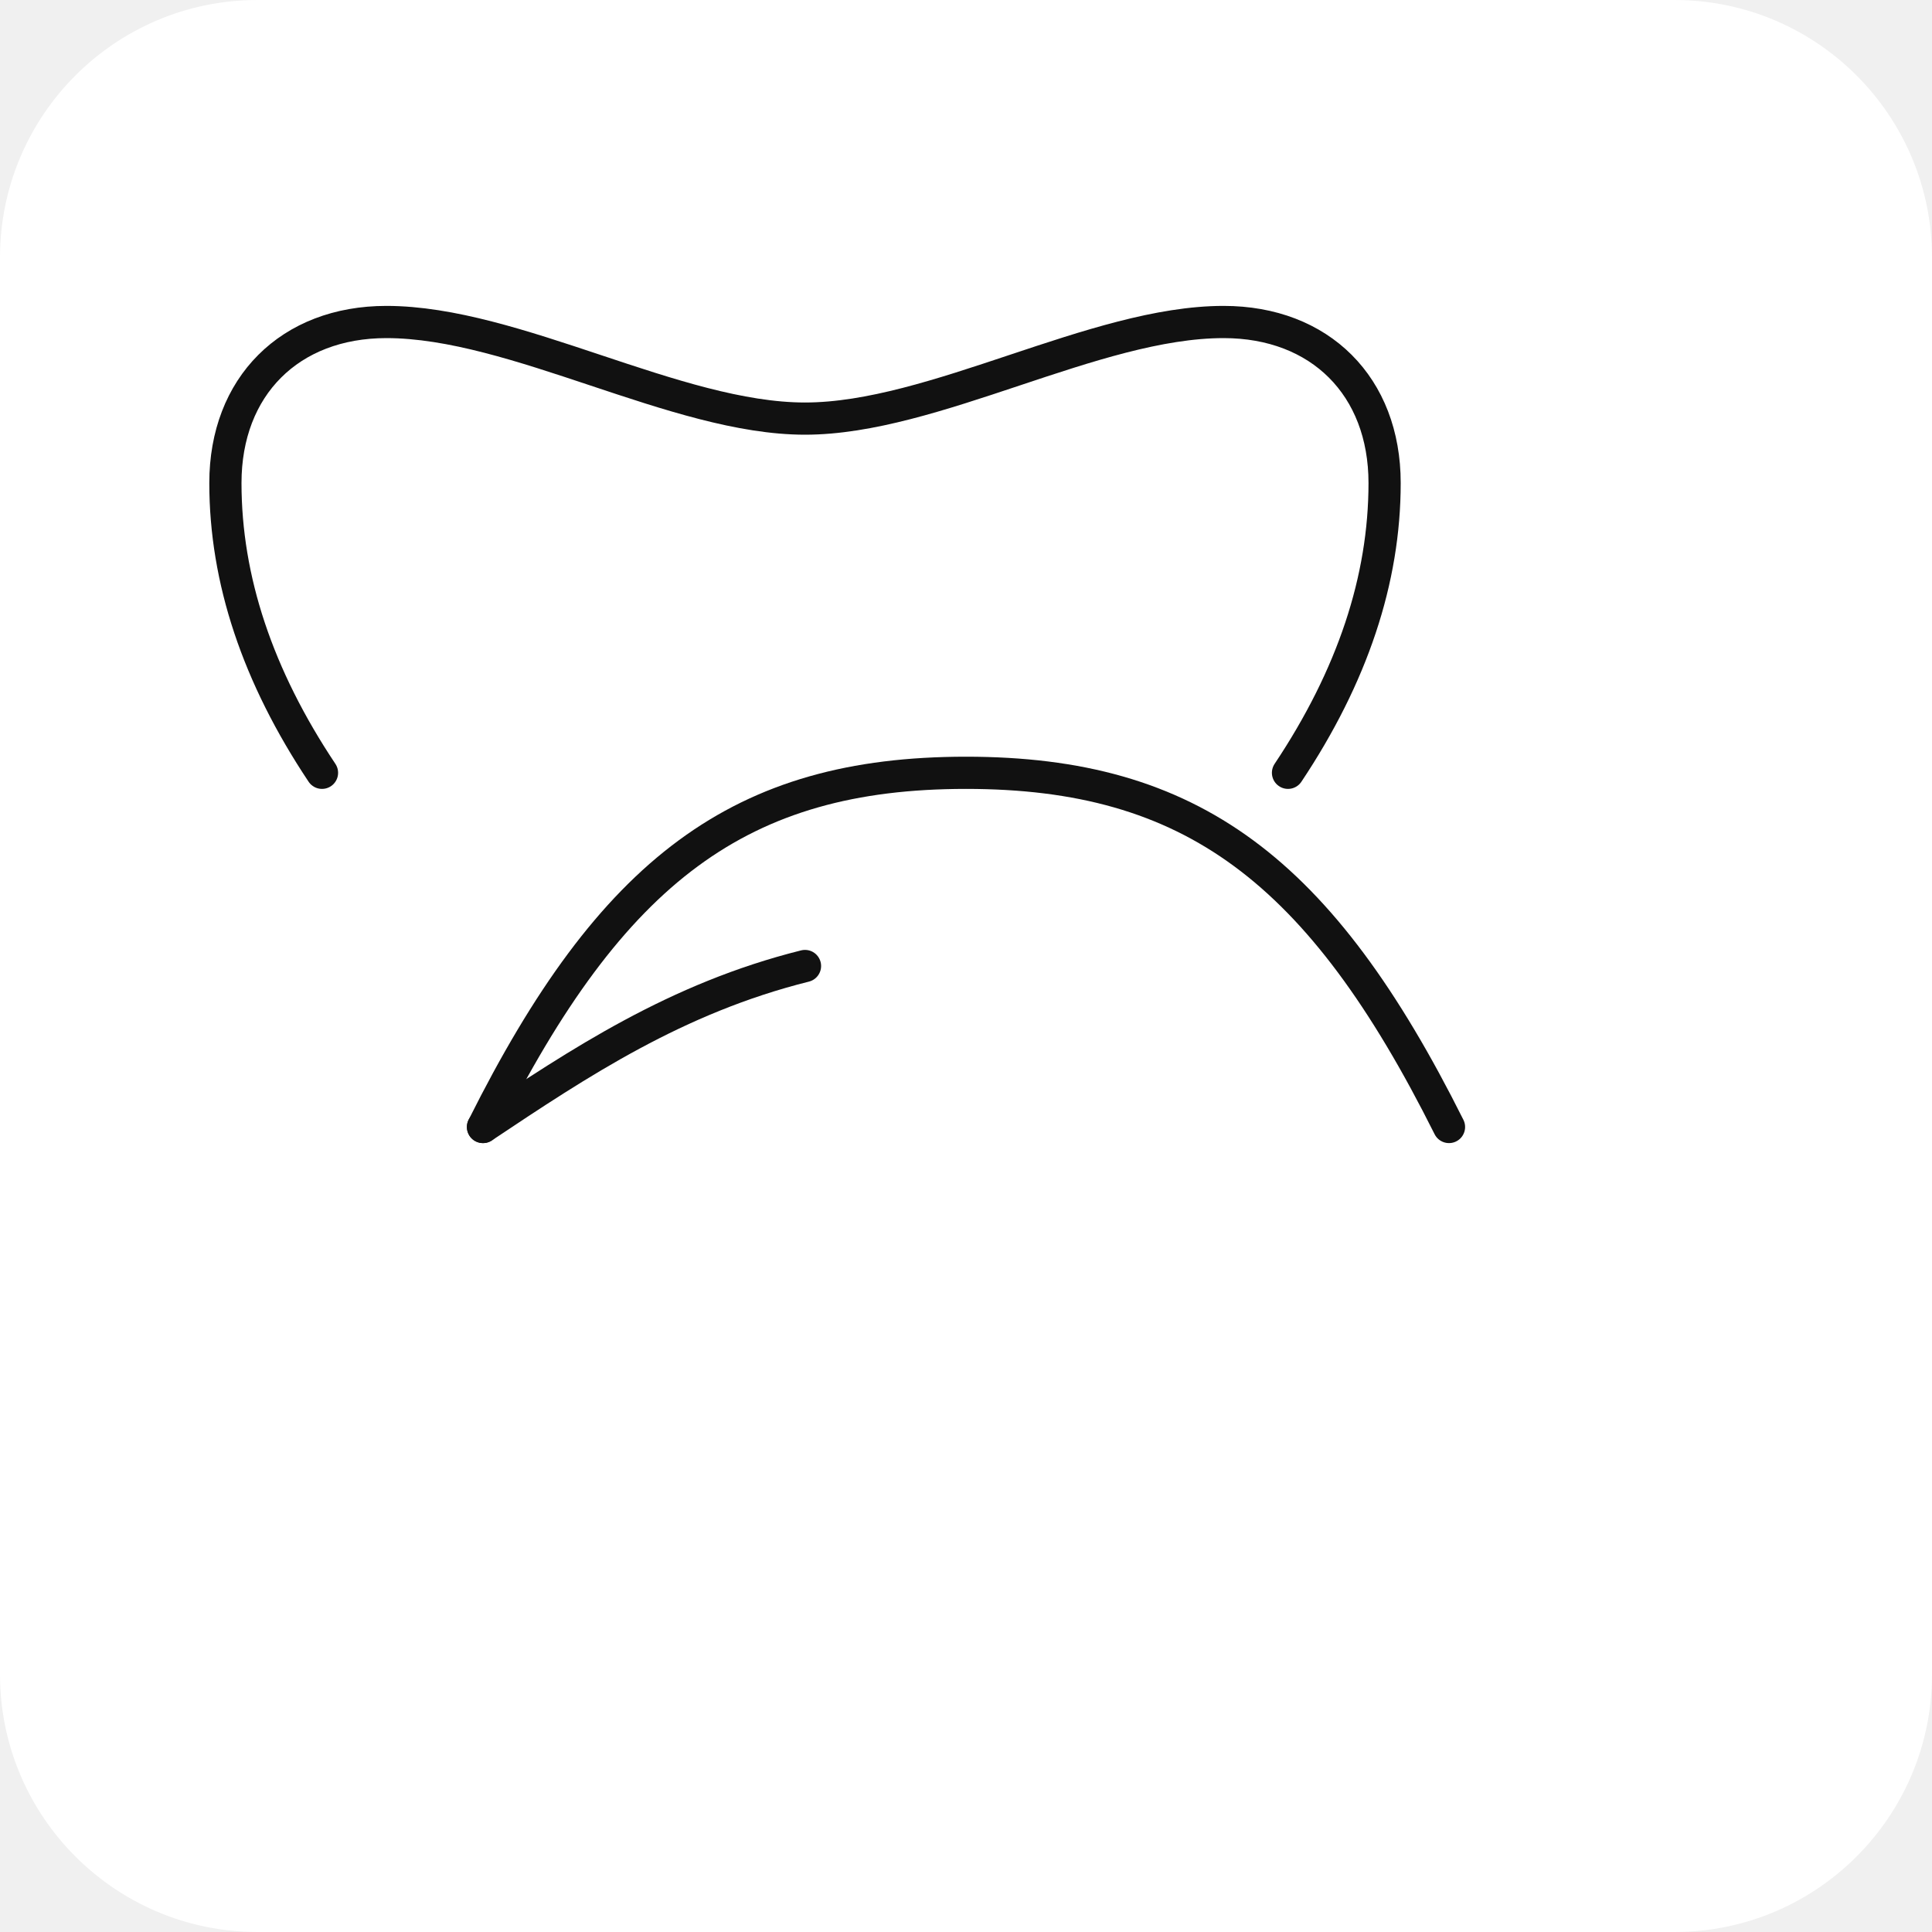
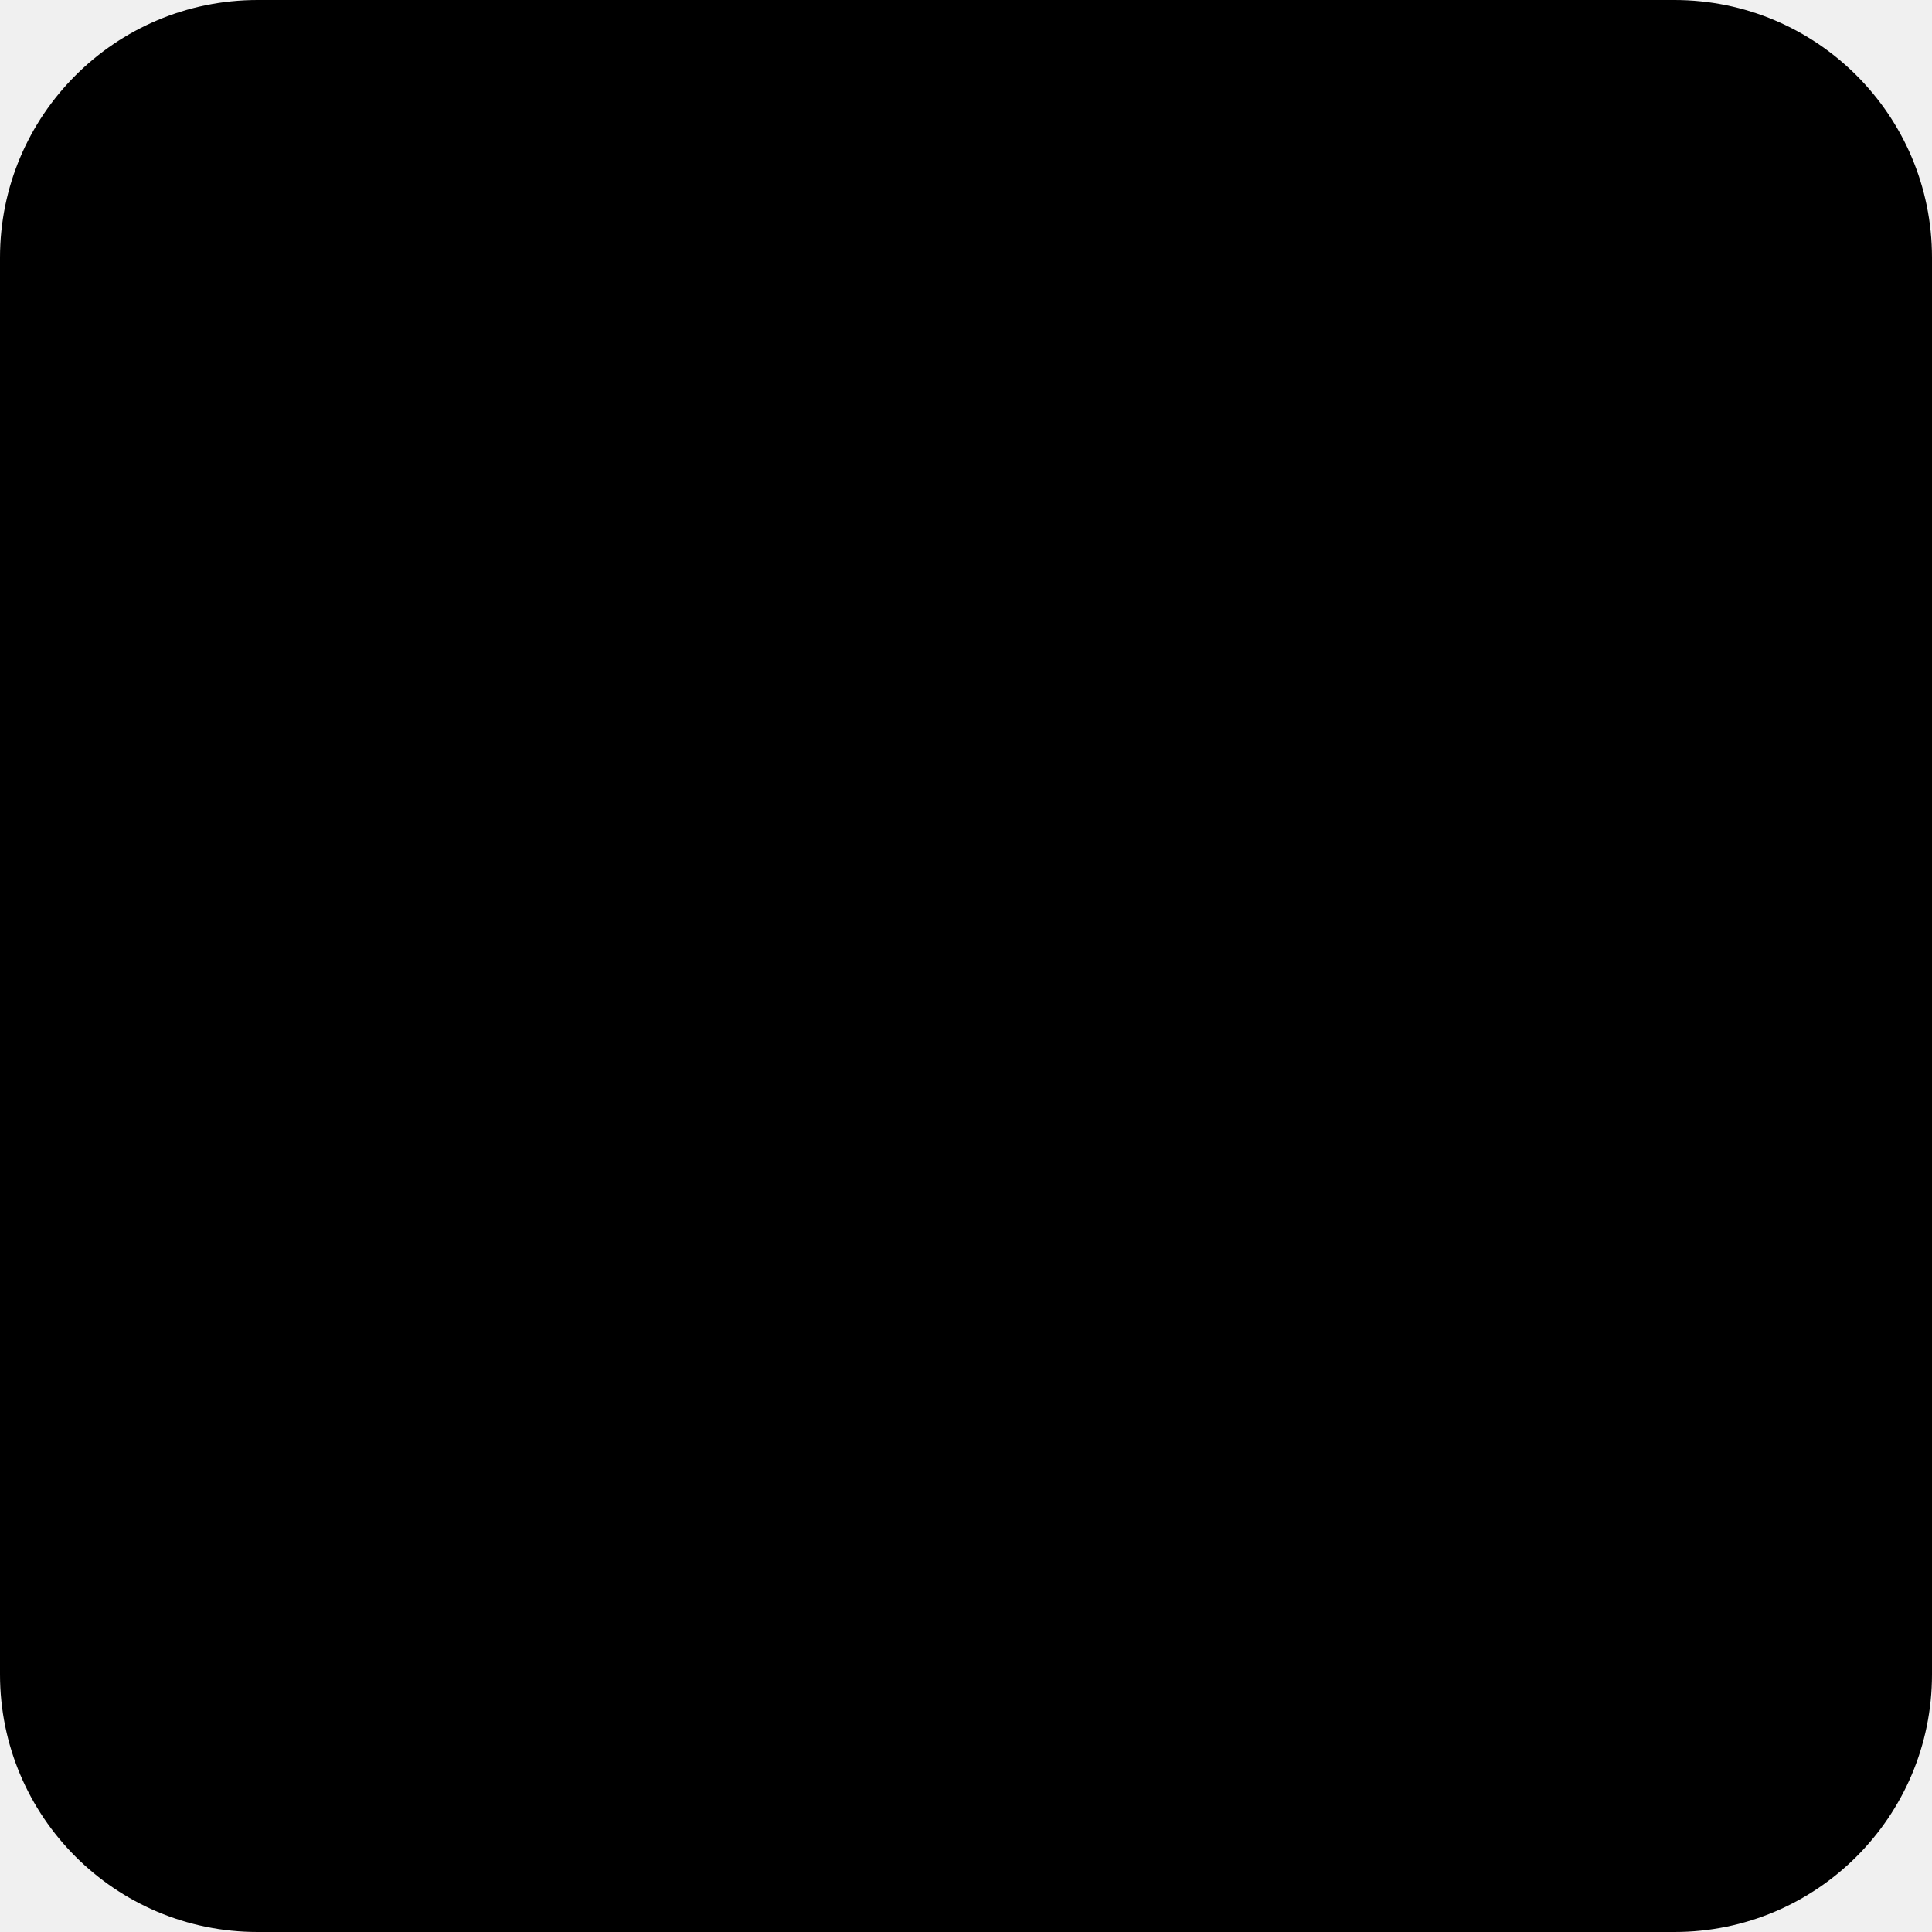
<svg xmlns="http://www.w3.org/2000/svg" viewBox="0 0 120 120" width="600" height="600" role="img" aria-label="Corte Caballero">
-   <rect width="120" height="120" rx="16" fill="#fff" />
-   <g fill="none" stroke="#111" stroke-width="2" stroke-linecap="round" stroke-linejoin="round">
+   <rect width="120" height="120" rx="16" fill="currentColor" />
+   <g fill="none" stroke="currentColor" stroke-width="2" stroke-linecap="round" stroke-linejoin="round">
    <path d="M30 70c8-16 16-22 30-22s22 6 30 22" />
    <path d="M30 70c6-4 12-8 20-10" />
    <path d="M80 48c4-6 6-12 6-18 0-6-4-10-10-10-8 0-18 6-26 6s-18-6-26-6c-6 0-10 4-10 10 0 6 2 12 6 18" />
  </g>
</svg>
